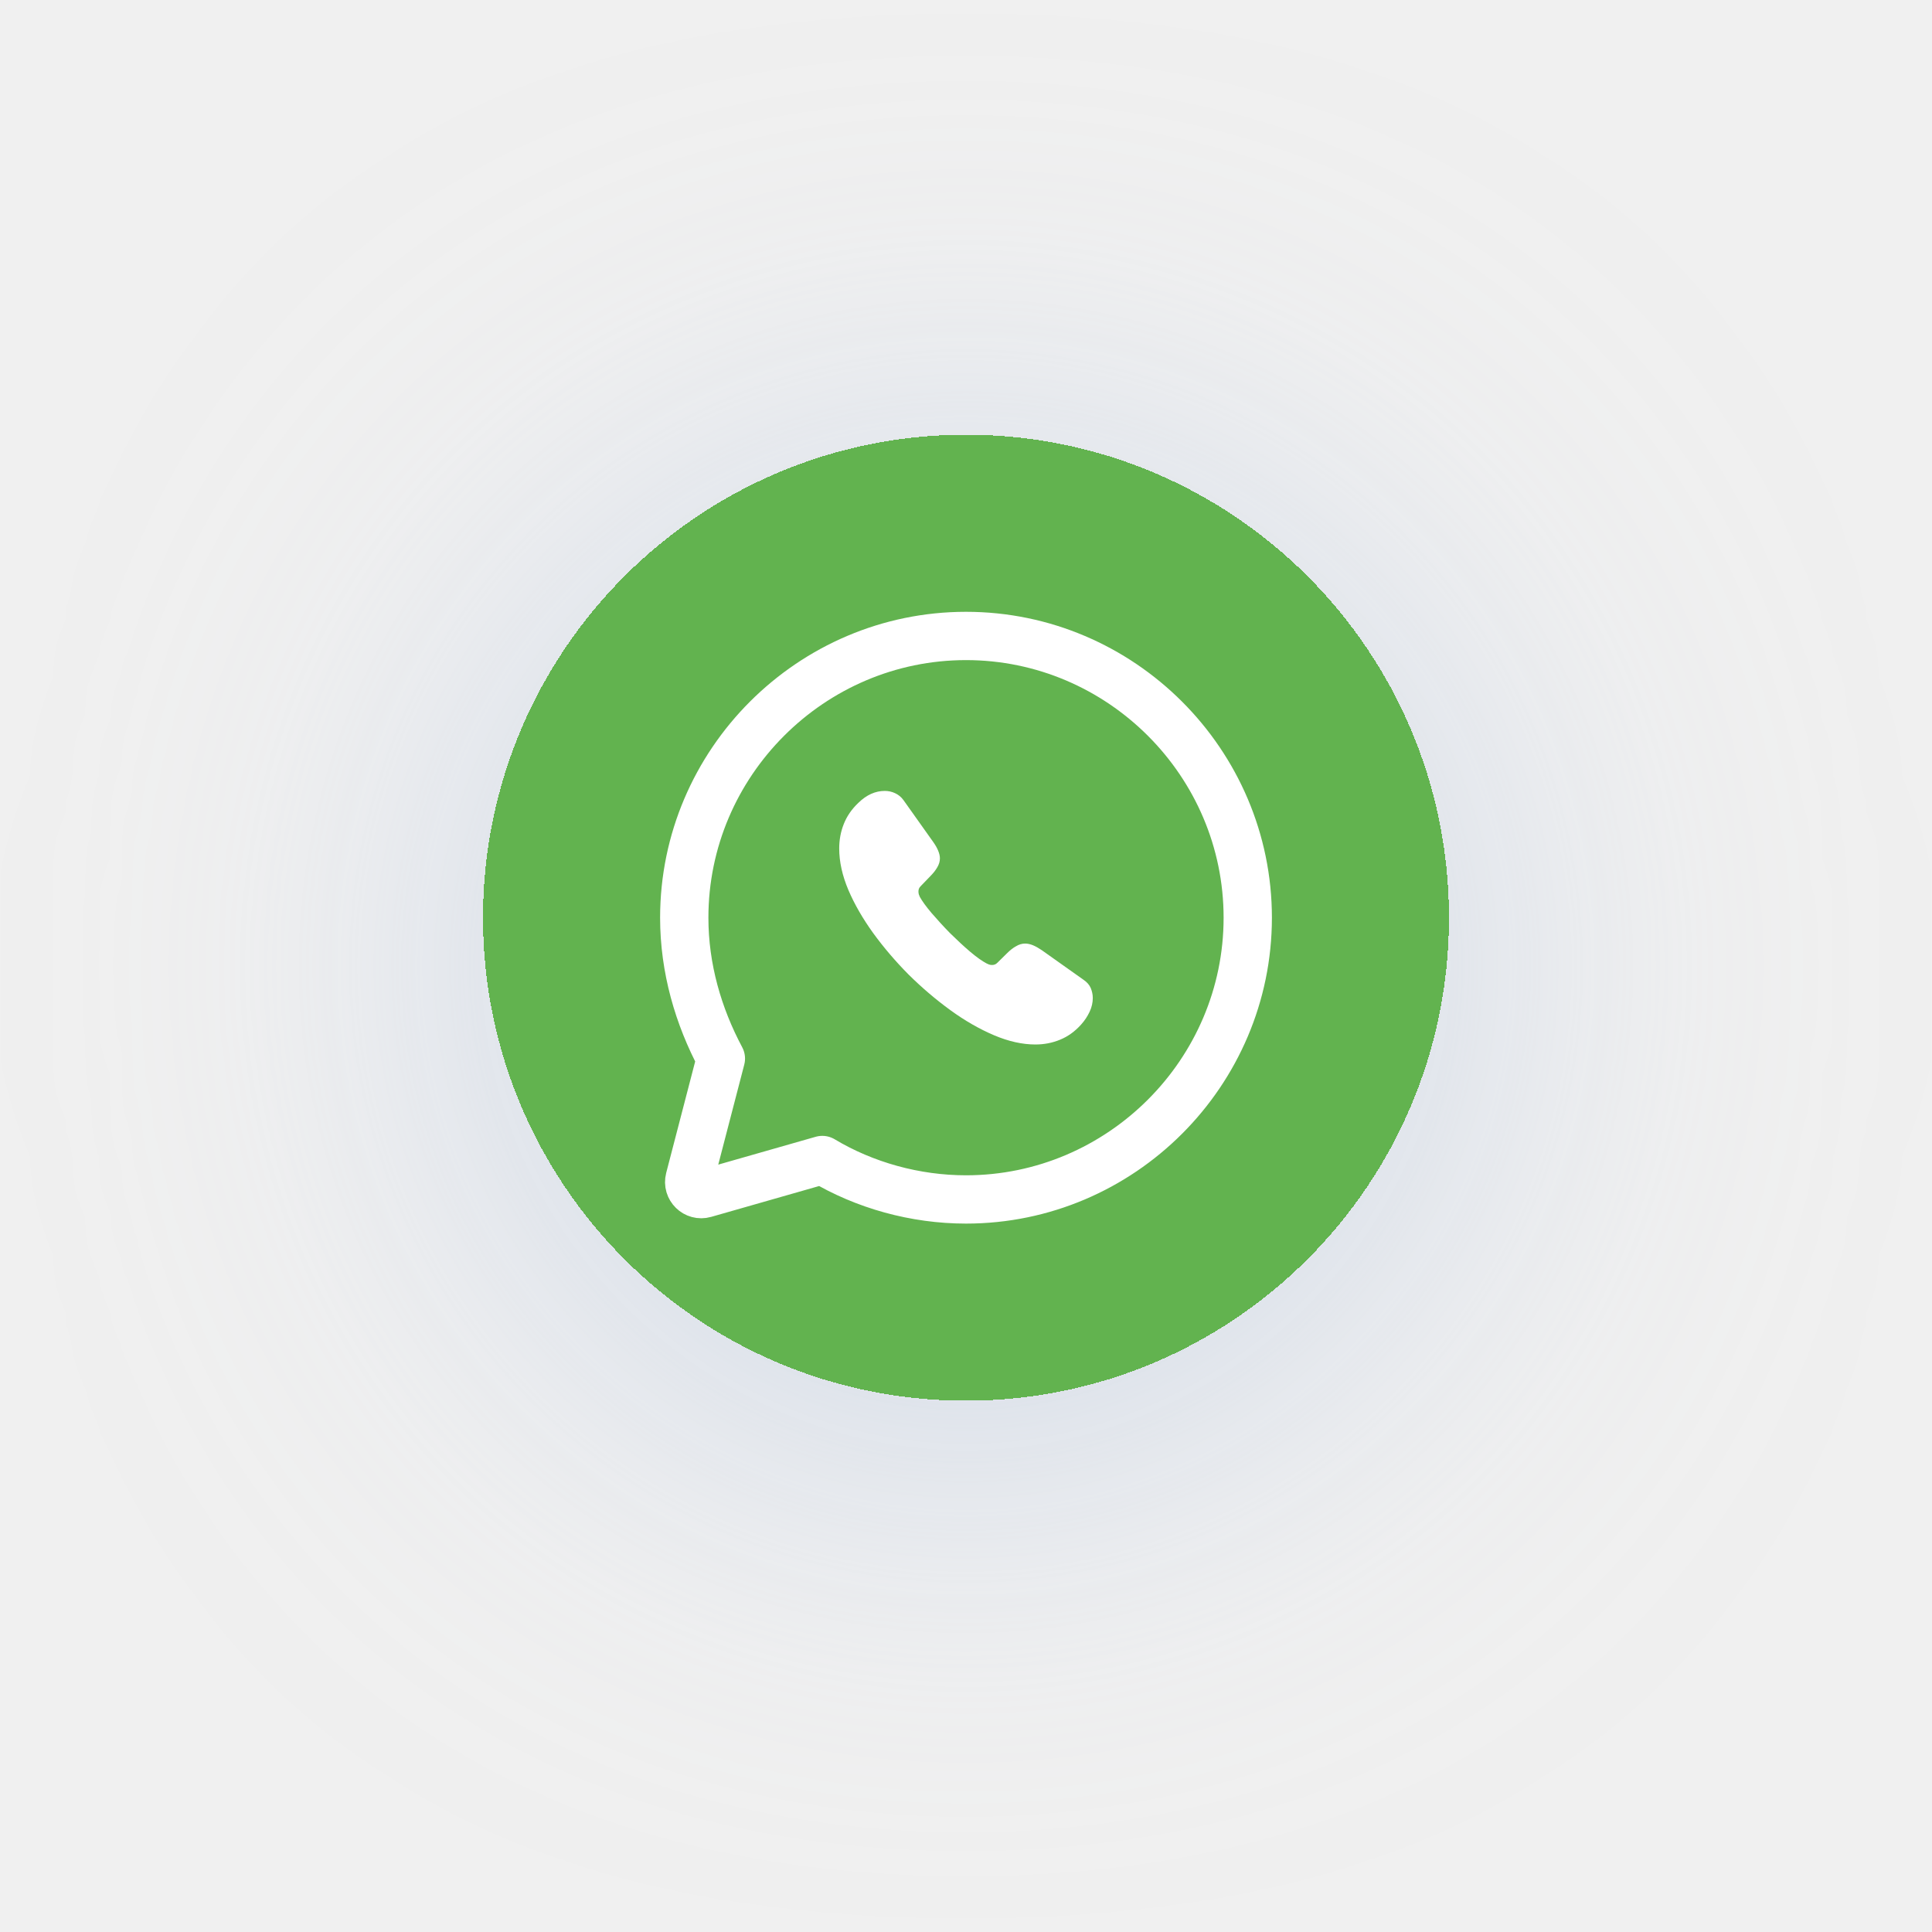
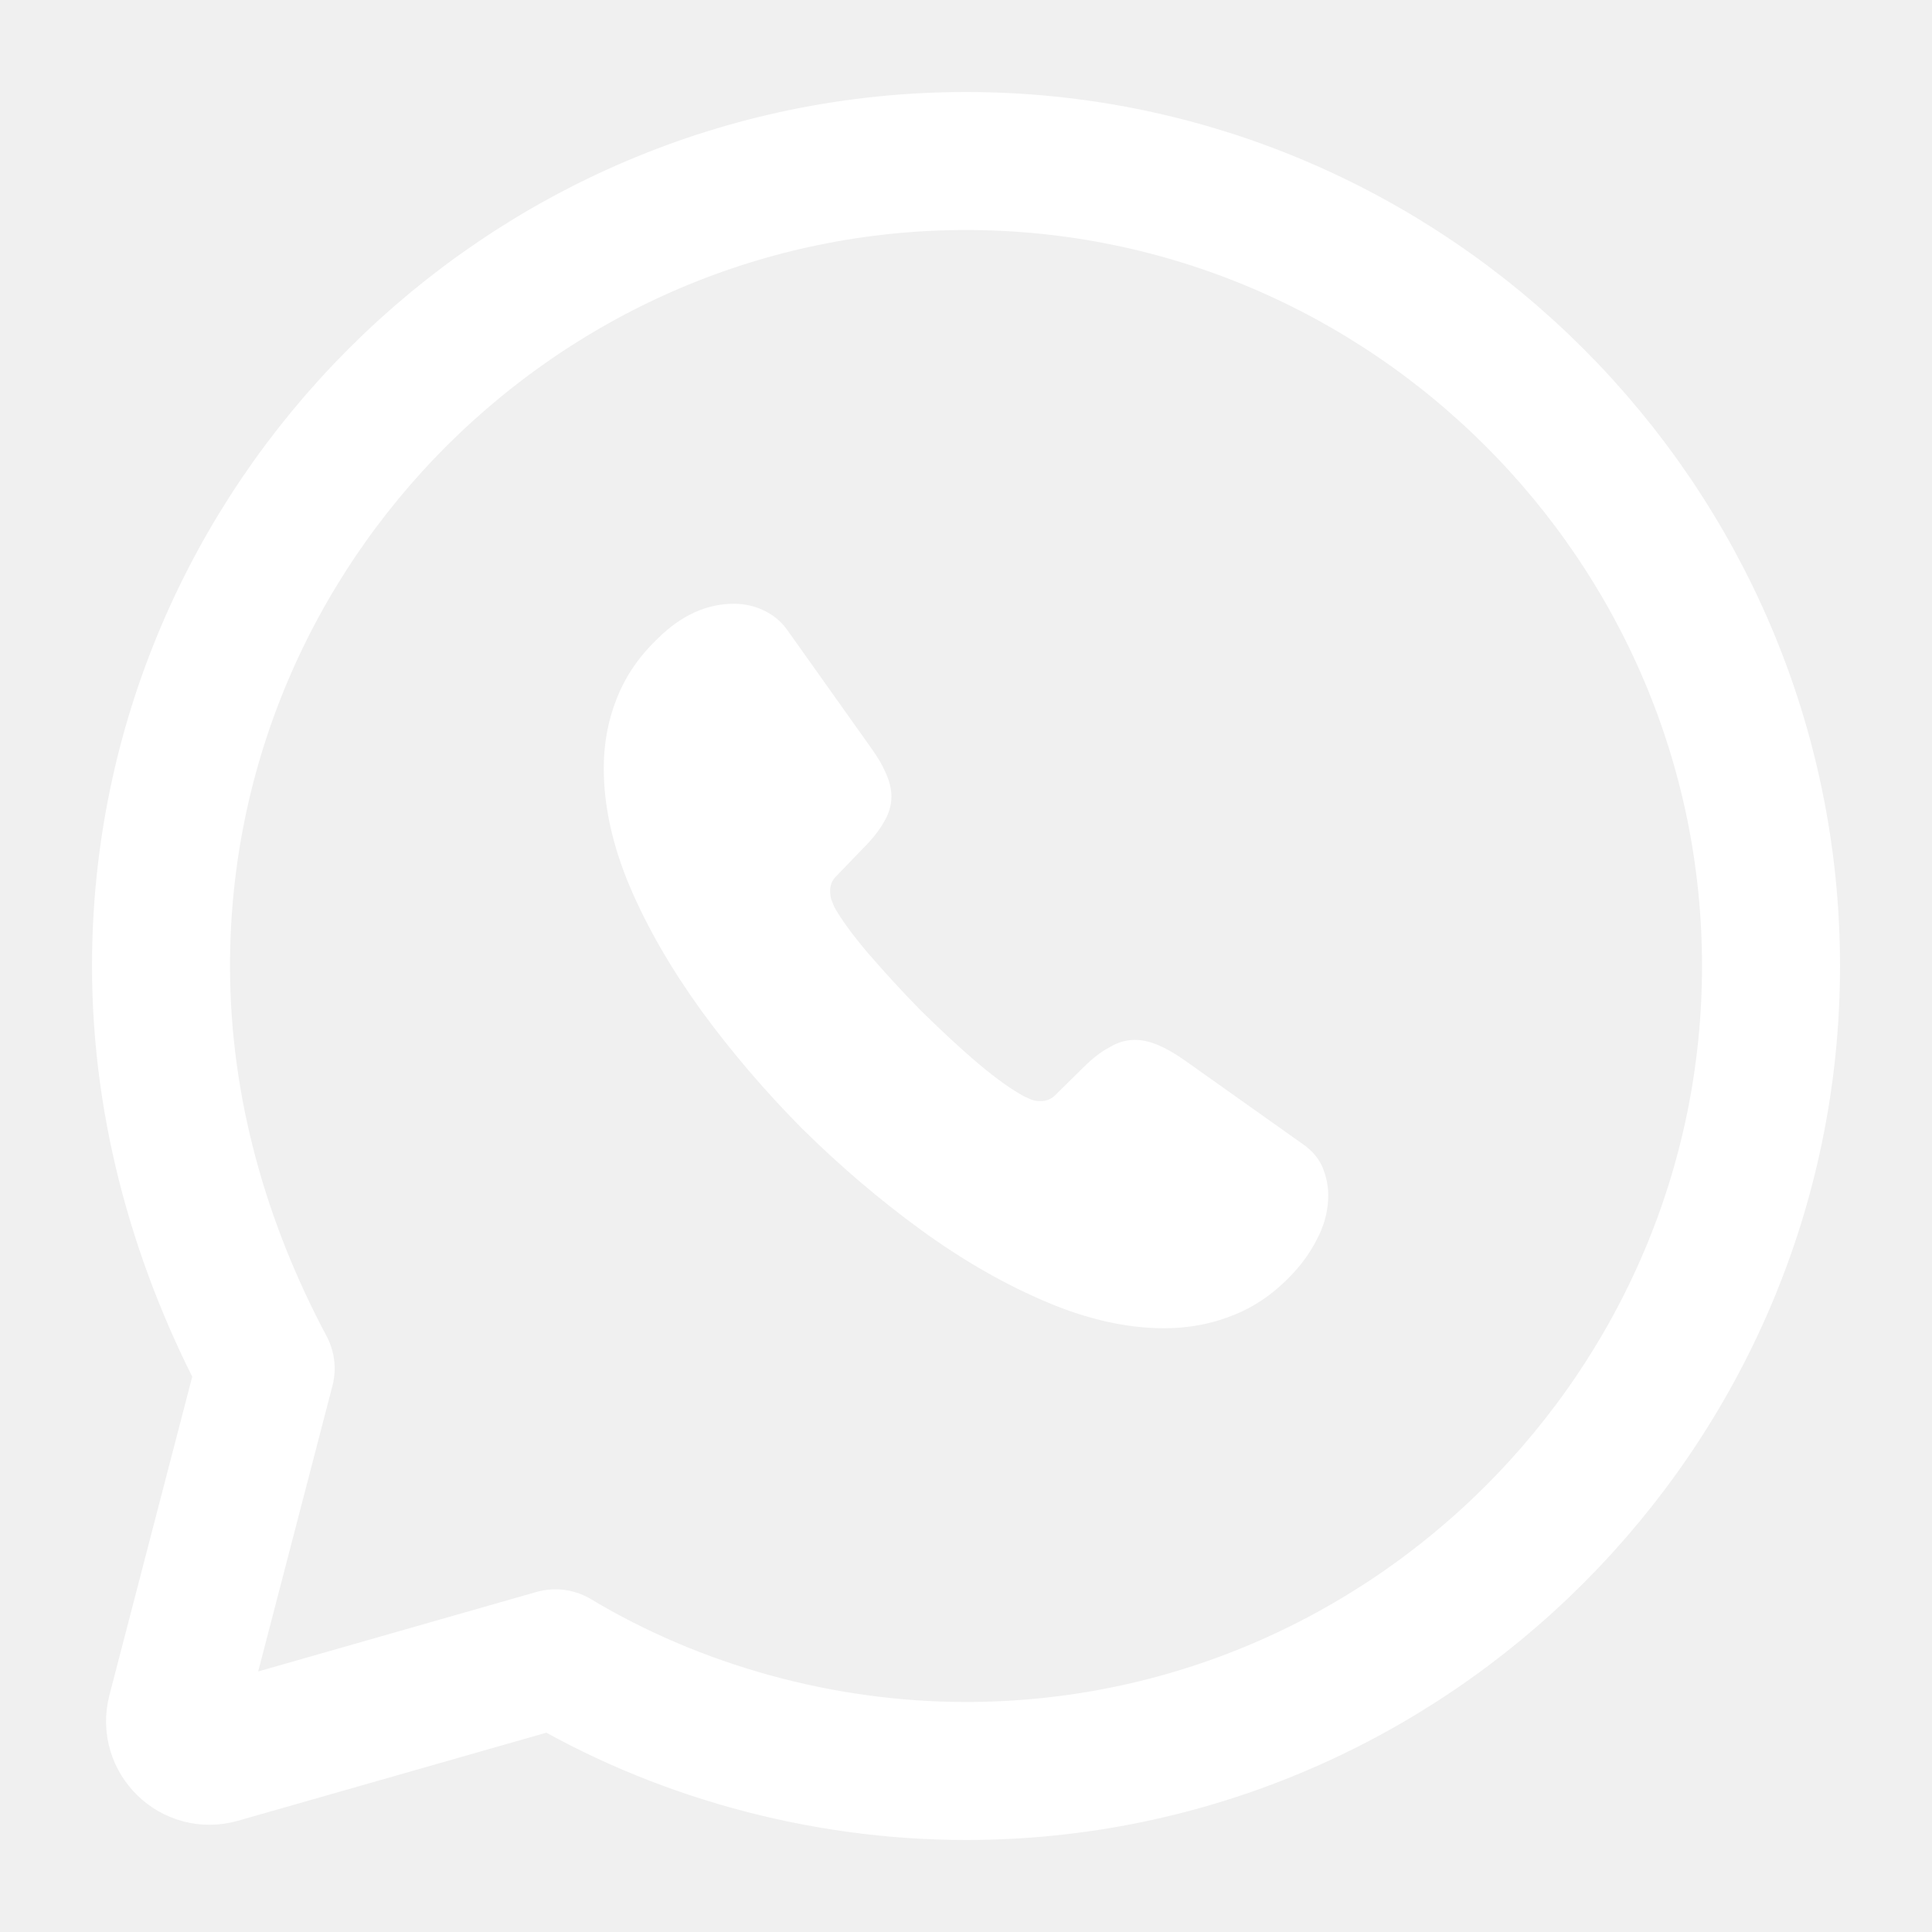
- <svg xmlns="http://www.w3.org/2000/svg" width="160" height="160" viewBox="0 0 160 160" fill="none">
-   <g filter="url(#filter0_d_380_1434)">
-     <rect x="40" y="36" width="80" height="80" rx="40" fill="#62B34F" shape-rendering="crispEdges" />
-     <path d="M68.1 96.067C71.6 98.167 75.8 99.333 80 99.333C92.834 99.333 103.334 88.833 103.334 76C103.334 63.167 92.834 52.667 80 52.667C67.167 52.667 56.667 63.167 56.667 76C56.667 80.2 57.834 84.167 59.7 87.667L57.107 97.639C56.913 98.388 57.606 99.065 58.35 98.853L68.1 96.067Z" stroke="white" stroke-width="4" stroke-miterlimit="10" stroke-linecap="round" stroke-linejoin="round" />
-     <path d="M90.5 82.647C90.5 83.025 90.416 83.413 90.237 83.791C90.058 84.169 89.827 84.526 89.522 84.862C89.007 85.429 88.439 85.838 87.797 86.101C87.166 86.364 86.483 86.5 85.747 86.5C84.674 86.5 83.528 86.248 82.319 85.734C81.109 85.219 79.9 84.526 78.701 83.654C77.492 82.772 76.346 81.796 75.252 80.715C74.169 79.623 73.191 78.478 72.318 77.281C71.456 76.084 70.762 74.887 70.257 73.701C69.752 72.504 69.5 71.359 69.5 70.267C69.5 69.553 69.626 68.871 69.879 68.24C70.131 67.6 70.531 67.012 71.088 66.487C71.761 65.826 72.497 65.5 73.275 65.5C73.57 65.5 73.864 65.563 74.127 65.689C74.4 65.815 74.642 66.004 74.832 66.277L77.271 69.71C77.46 69.973 77.597 70.215 77.692 70.445C77.786 70.666 77.839 70.886 77.839 71.086C77.839 71.338 77.765 71.59 77.618 71.832C77.481 72.073 77.282 72.325 77.029 72.577L76.23 73.406C76.114 73.522 76.062 73.659 76.062 73.826C76.062 73.91 76.072 73.984 76.093 74.068C76.125 74.152 76.156 74.215 76.177 74.278C76.367 74.624 76.693 75.076 77.156 75.622C77.629 76.168 78.133 76.725 78.68 77.281C79.248 77.838 79.795 78.352 80.352 78.825C80.899 79.287 81.351 79.602 81.709 79.79C81.761 79.811 81.825 79.843 81.898 79.874C81.982 79.906 82.066 79.916 82.161 79.916C82.34 79.916 82.477 79.853 82.592 79.738L83.391 78.951C83.654 78.688 83.907 78.489 84.148 78.362C84.39 78.216 84.632 78.142 84.895 78.142C85.095 78.142 85.305 78.184 85.537 78.278C85.768 78.373 86.01 78.51 86.273 78.688L89.753 81.156C90.027 81.344 90.216 81.565 90.332 81.828C90.437 82.09 90.5 82.353 90.5 82.647Z" fill="white" />
-   </g>
-   <defs>
-     <filter id="filter0_d_380_1434" x="0" y="0" width="160" height="160" filterUnits="userSpaceOnUse" color-interpolation-filters="sRGB">
-       <feFlood flood-opacity="0" result="BackgroundImageFix" />
-       <feColorMatrix in="SourceAlpha" type="matrix" values="0 0 0 0 0 0 0 0 0 0 0 0 0 0 0 0 0 0 127 0" result="hardAlpha" />
-       <feOffset dy="4" />
-       <feGaussianBlur stdDeviation="20" />
-       <feComposite in2="hardAlpha" operator="out" />
-       <feColorMatrix type="matrix" values="0 0 0 0 0.714 0 0 0 0 0.78 0 0 0 0 0.882 0 0 0 0.56 0" />
-       <feBlend mode="normal" in2="BackgroundImageFix" result="effect1_dropShadow_380_1434" />
-       <feBlend mode="normal" in="SourceGraphic" in2="effect1_dropShadow_380_1434" result="shape" />
-     </filter>
-   </defs>
+ <svg xmlns="http://www.w3.org/2000/svg" width="56" height="56" viewBox="0 0 56 56" fill="none">
+   <path d="M16.1 48.067C19.6 50.167 23.8 51.333 28 51.333C40.834 51.333 51.334 40.833 51.334 28C51.334 15.167 40.834 4.667 28 4.667C15.167 4.667 4.667 15.167 4.667 28C4.667 32.2 5.834 36.167 7.7 39.667L5.107 49.639C4.913 50.388 5.606 51.065 6.35 50.852L16.1 48.067Z" stroke="white" stroke-width="4" stroke-miterlimit="10" stroke-linecap="round" stroke-linejoin="round" />
+   <path d="M38.5 34.647C38.5 35.025 38.416 35.413 38.237 35.791C38.058 36.169 37.827 36.526 37.522 36.862C37.007 37.429 36.439 37.839 35.797 38.101C35.166 38.364 34.483 38.5 33.747 38.5C32.674 38.5 31.528 38.248 30.319 37.733C29.109 37.219 27.9 36.526 26.701 35.654C25.492 34.773 24.346 33.796 23.252 32.715C22.169 31.622 21.191 30.478 20.318 29.281C19.456 28.084 18.762 26.887 18.257 25.701C17.752 24.503 17.5 23.359 17.5 22.267C17.5 21.553 17.626 20.87 17.879 20.241C18.131 19.6 18.53 19.012 19.088 18.487C19.761 17.826 20.497 17.5 21.275 17.5C21.57 17.5 21.864 17.563 22.127 17.689C22.4 17.815 22.642 18.004 22.831 18.277L25.271 21.71C25.46 21.973 25.597 22.215 25.692 22.445C25.786 22.666 25.839 22.887 25.839 23.086C25.839 23.338 25.765 23.59 25.618 23.831C25.482 24.073 25.282 24.325 25.029 24.577L24.23 25.407C24.114 25.522 24.062 25.659 24.062 25.826C24.062 25.91 24.072 25.984 24.093 26.068C24.125 26.152 24.157 26.215 24.177 26.278C24.367 26.625 24.693 27.076 25.155 27.622C25.629 28.168 26.134 28.724 26.68 29.281C27.248 29.837 27.795 30.352 28.352 30.825C28.899 31.287 29.351 31.602 29.709 31.791C29.761 31.811 29.825 31.843 29.898 31.875C29.982 31.906 30.066 31.916 30.161 31.916C30.34 31.916 30.477 31.854 30.592 31.738L31.391 30.951C31.654 30.688 31.907 30.488 32.148 30.363C32.39 30.215 32.632 30.142 32.895 30.142C33.095 30.142 33.305 30.184 33.537 30.279C33.768 30.373 34.01 30.509 34.273 30.688L37.753 33.156C38.027 33.344 38.216 33.565 38.332 33.828C38.437 34.09 38.5 34.352 38.5 34.647Z" fill="white" />
</svg>
